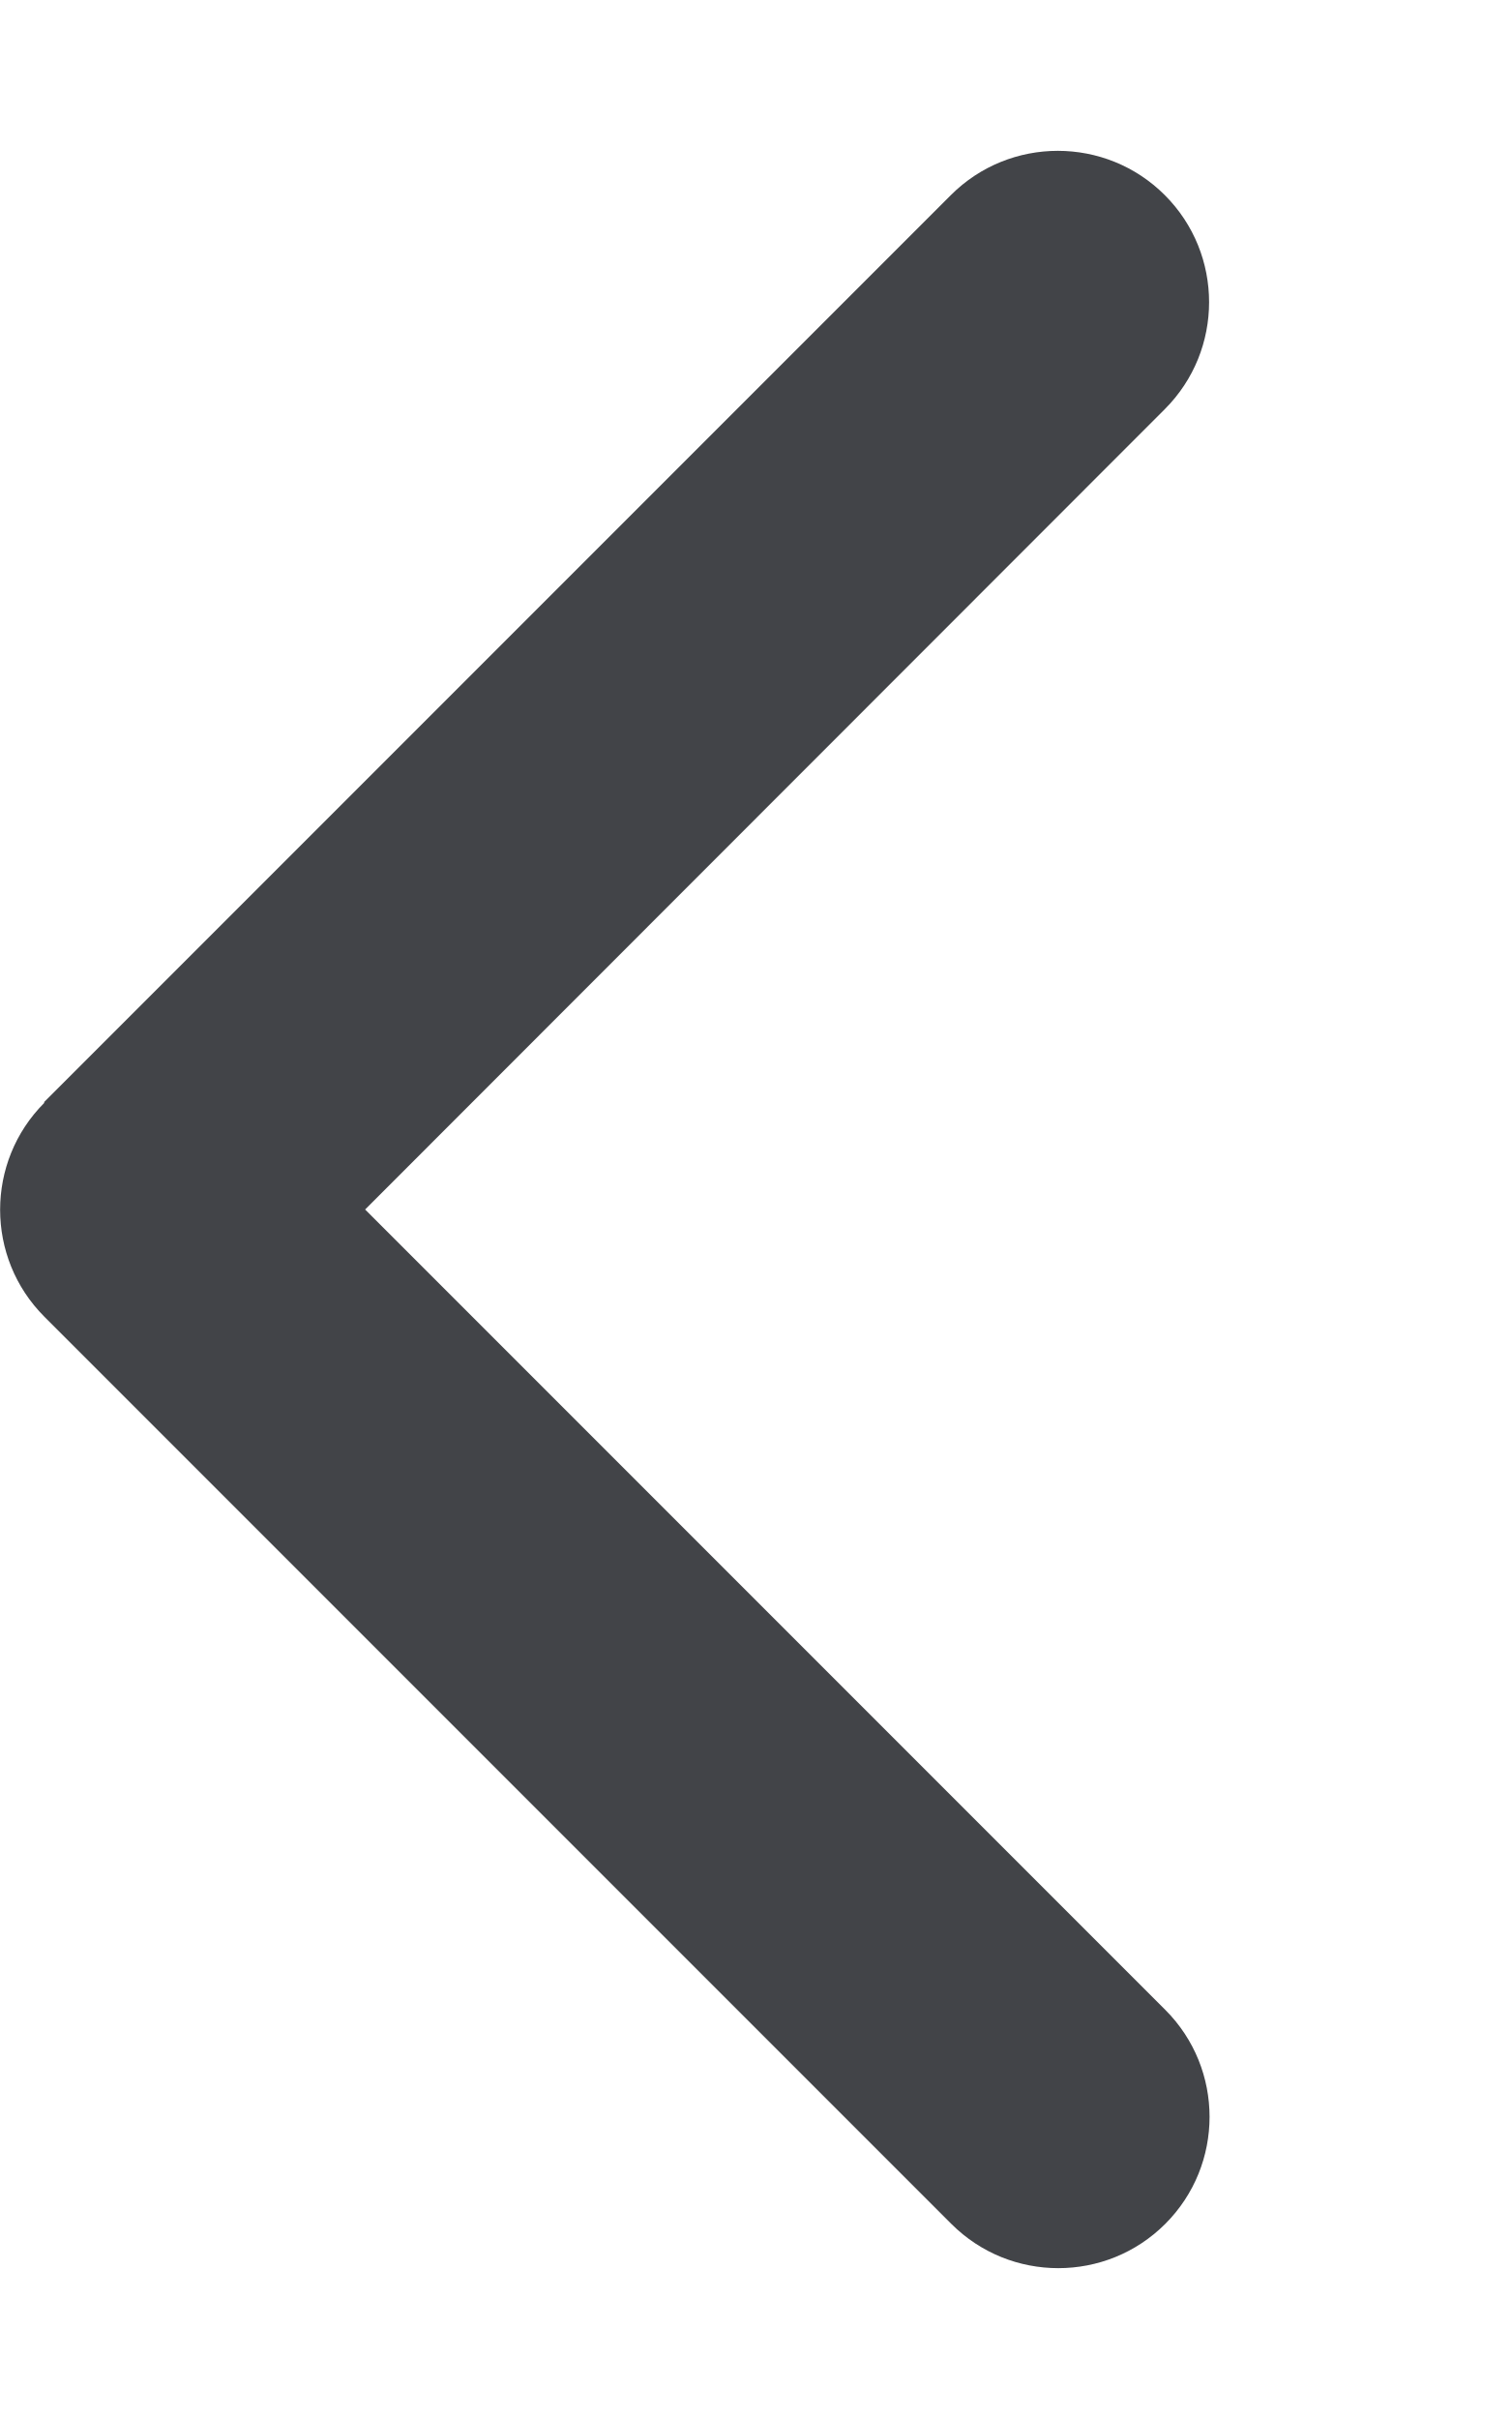
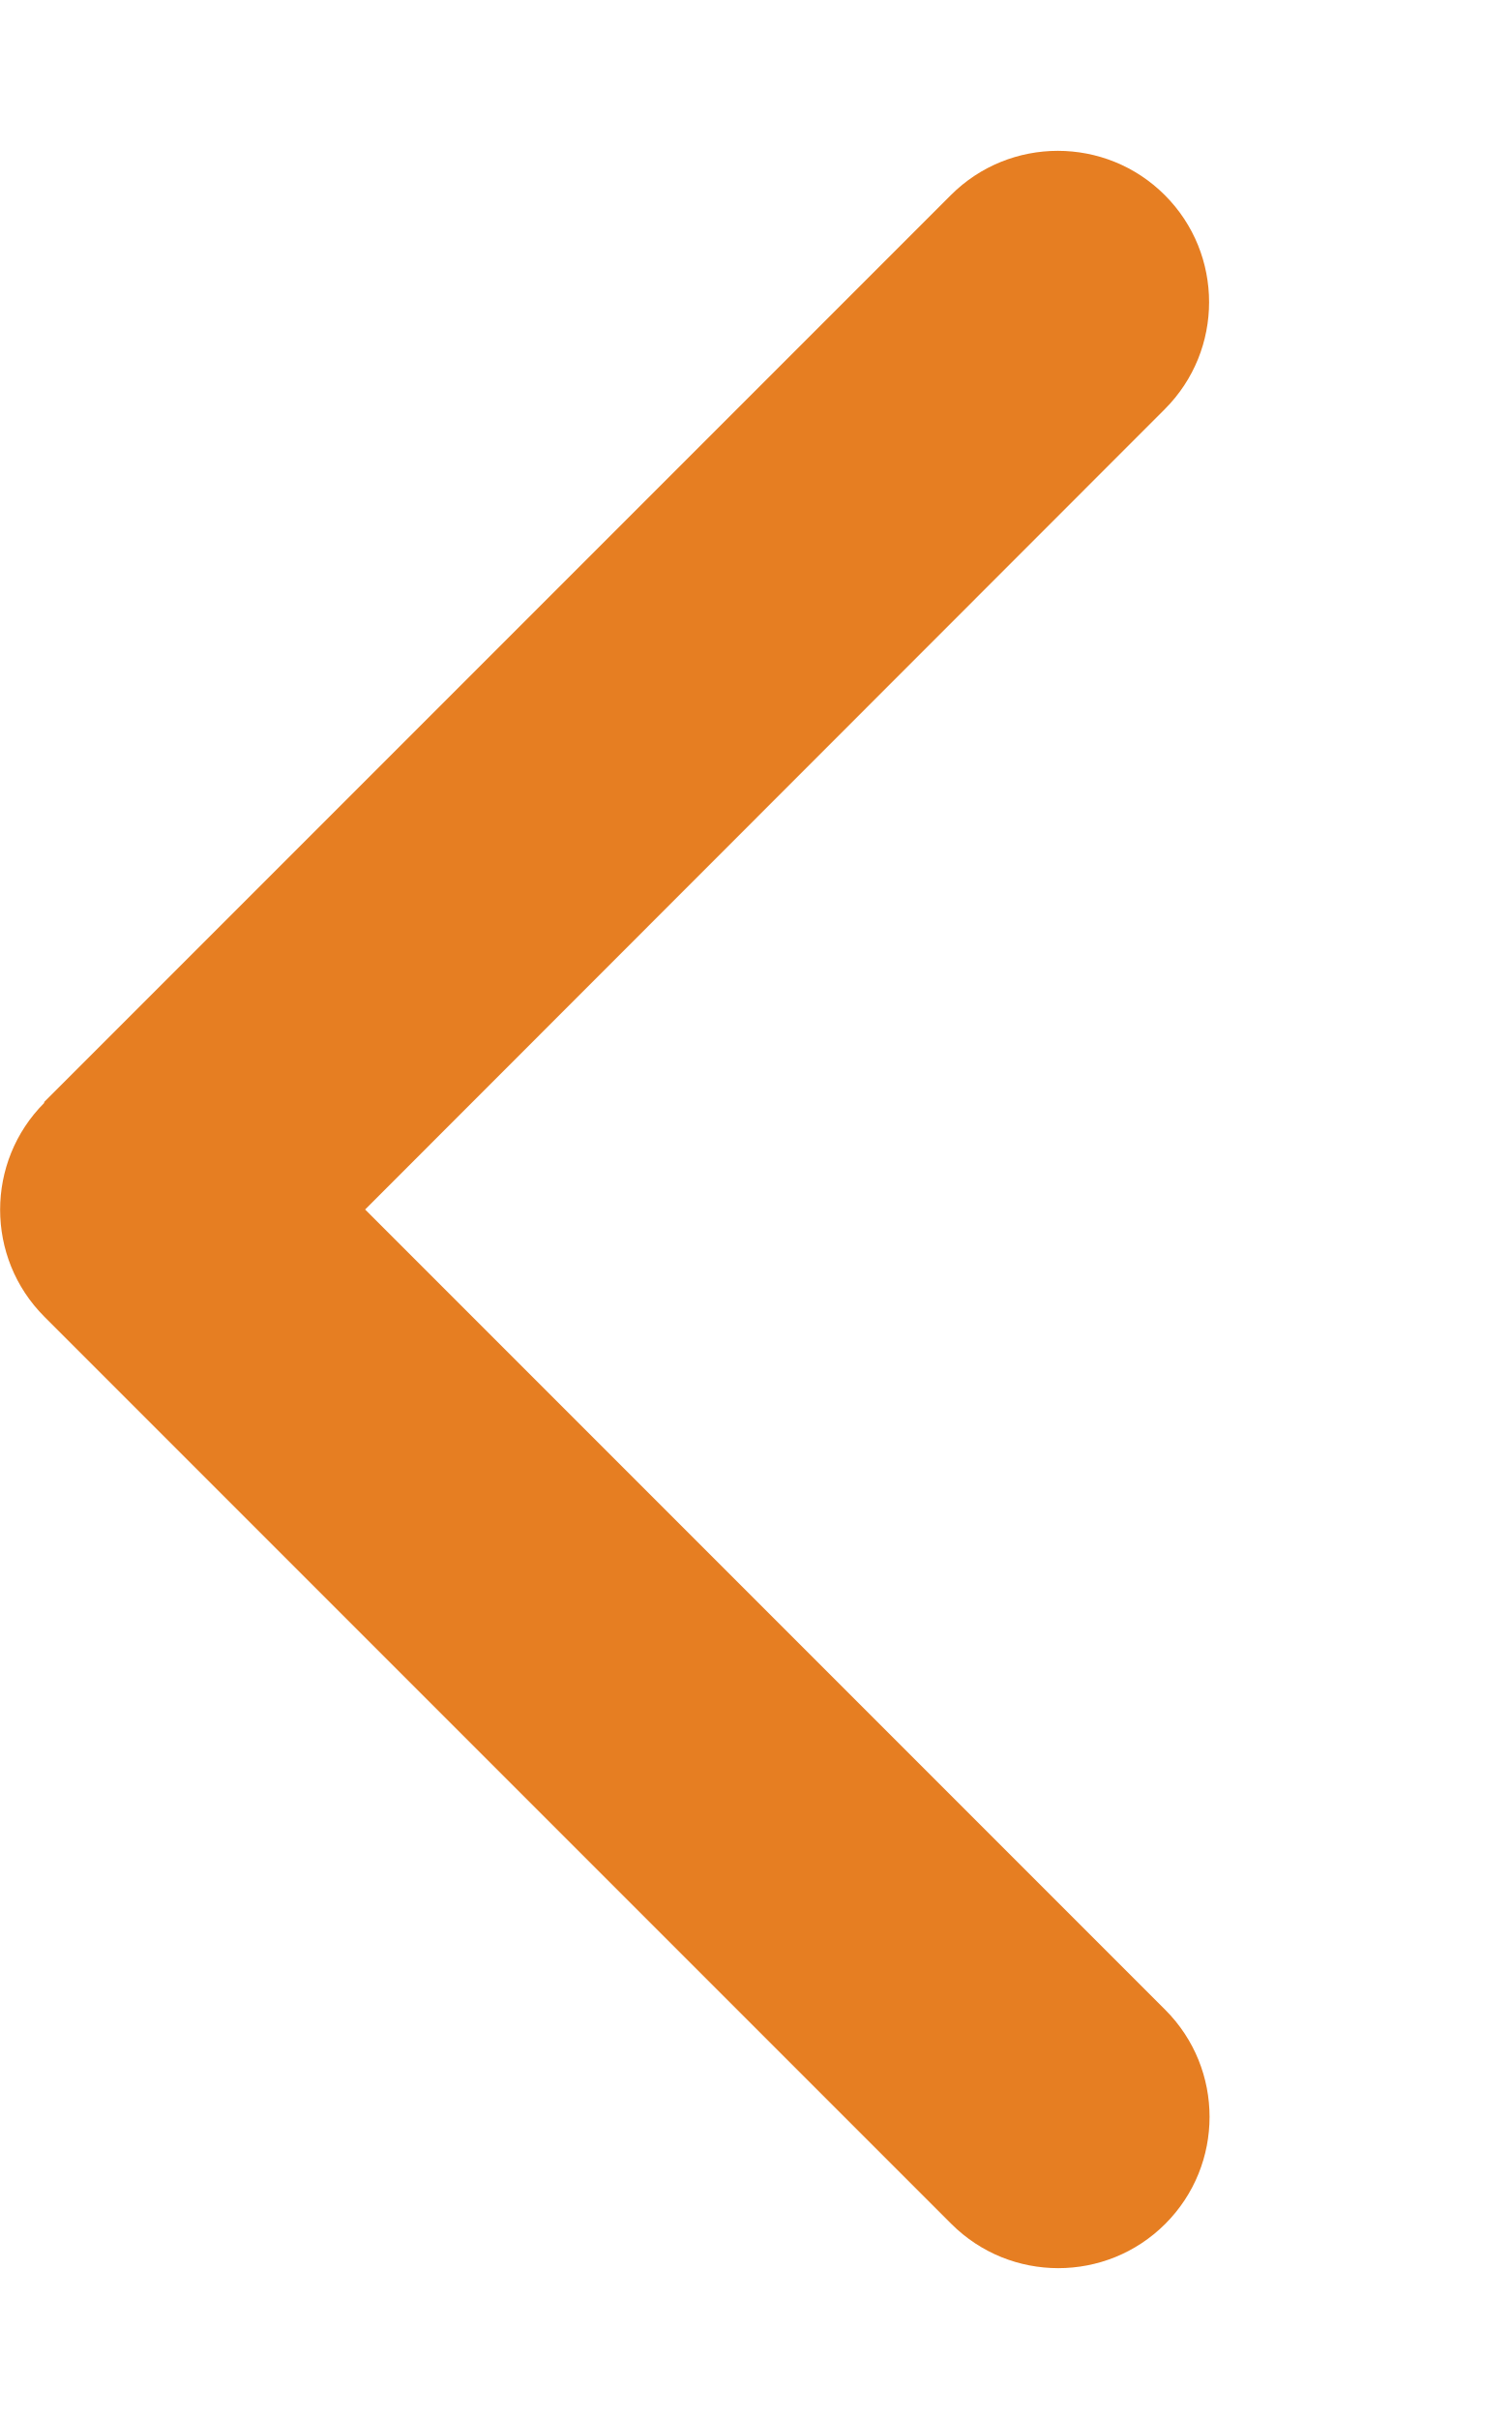
<svg xmlns="http://www.w3.org/2000/svg" viewBox="0 0 320 512">
-   <path fill="#424448" d="M9.4 233.4c-12.5 12.5-12.5 32.8 0 45.3l192 192c12.5 12.5 32.8 12.5 45.3 0s12.5-32.8 0-45.3L77.3 256 246.6 86.6c12.5-12.5 12.5-32.8 0-45.3s-32.8-12.5-45.3 0l-192 192z" />
+   <path fill="#E67E22" d="M9.4 233.4c-12.5 12.5-12.5 32.8 0 45.3l192 192c12.5 12.5 32.8 12.5 45.3 0s12.5-32.8 0-45.3L77.3 256 246.6 86.6c12.5-12.5 12.5-32.8 0-45.3s-32.8-12.5-45.3 0l-192 192z" />
</svg>
